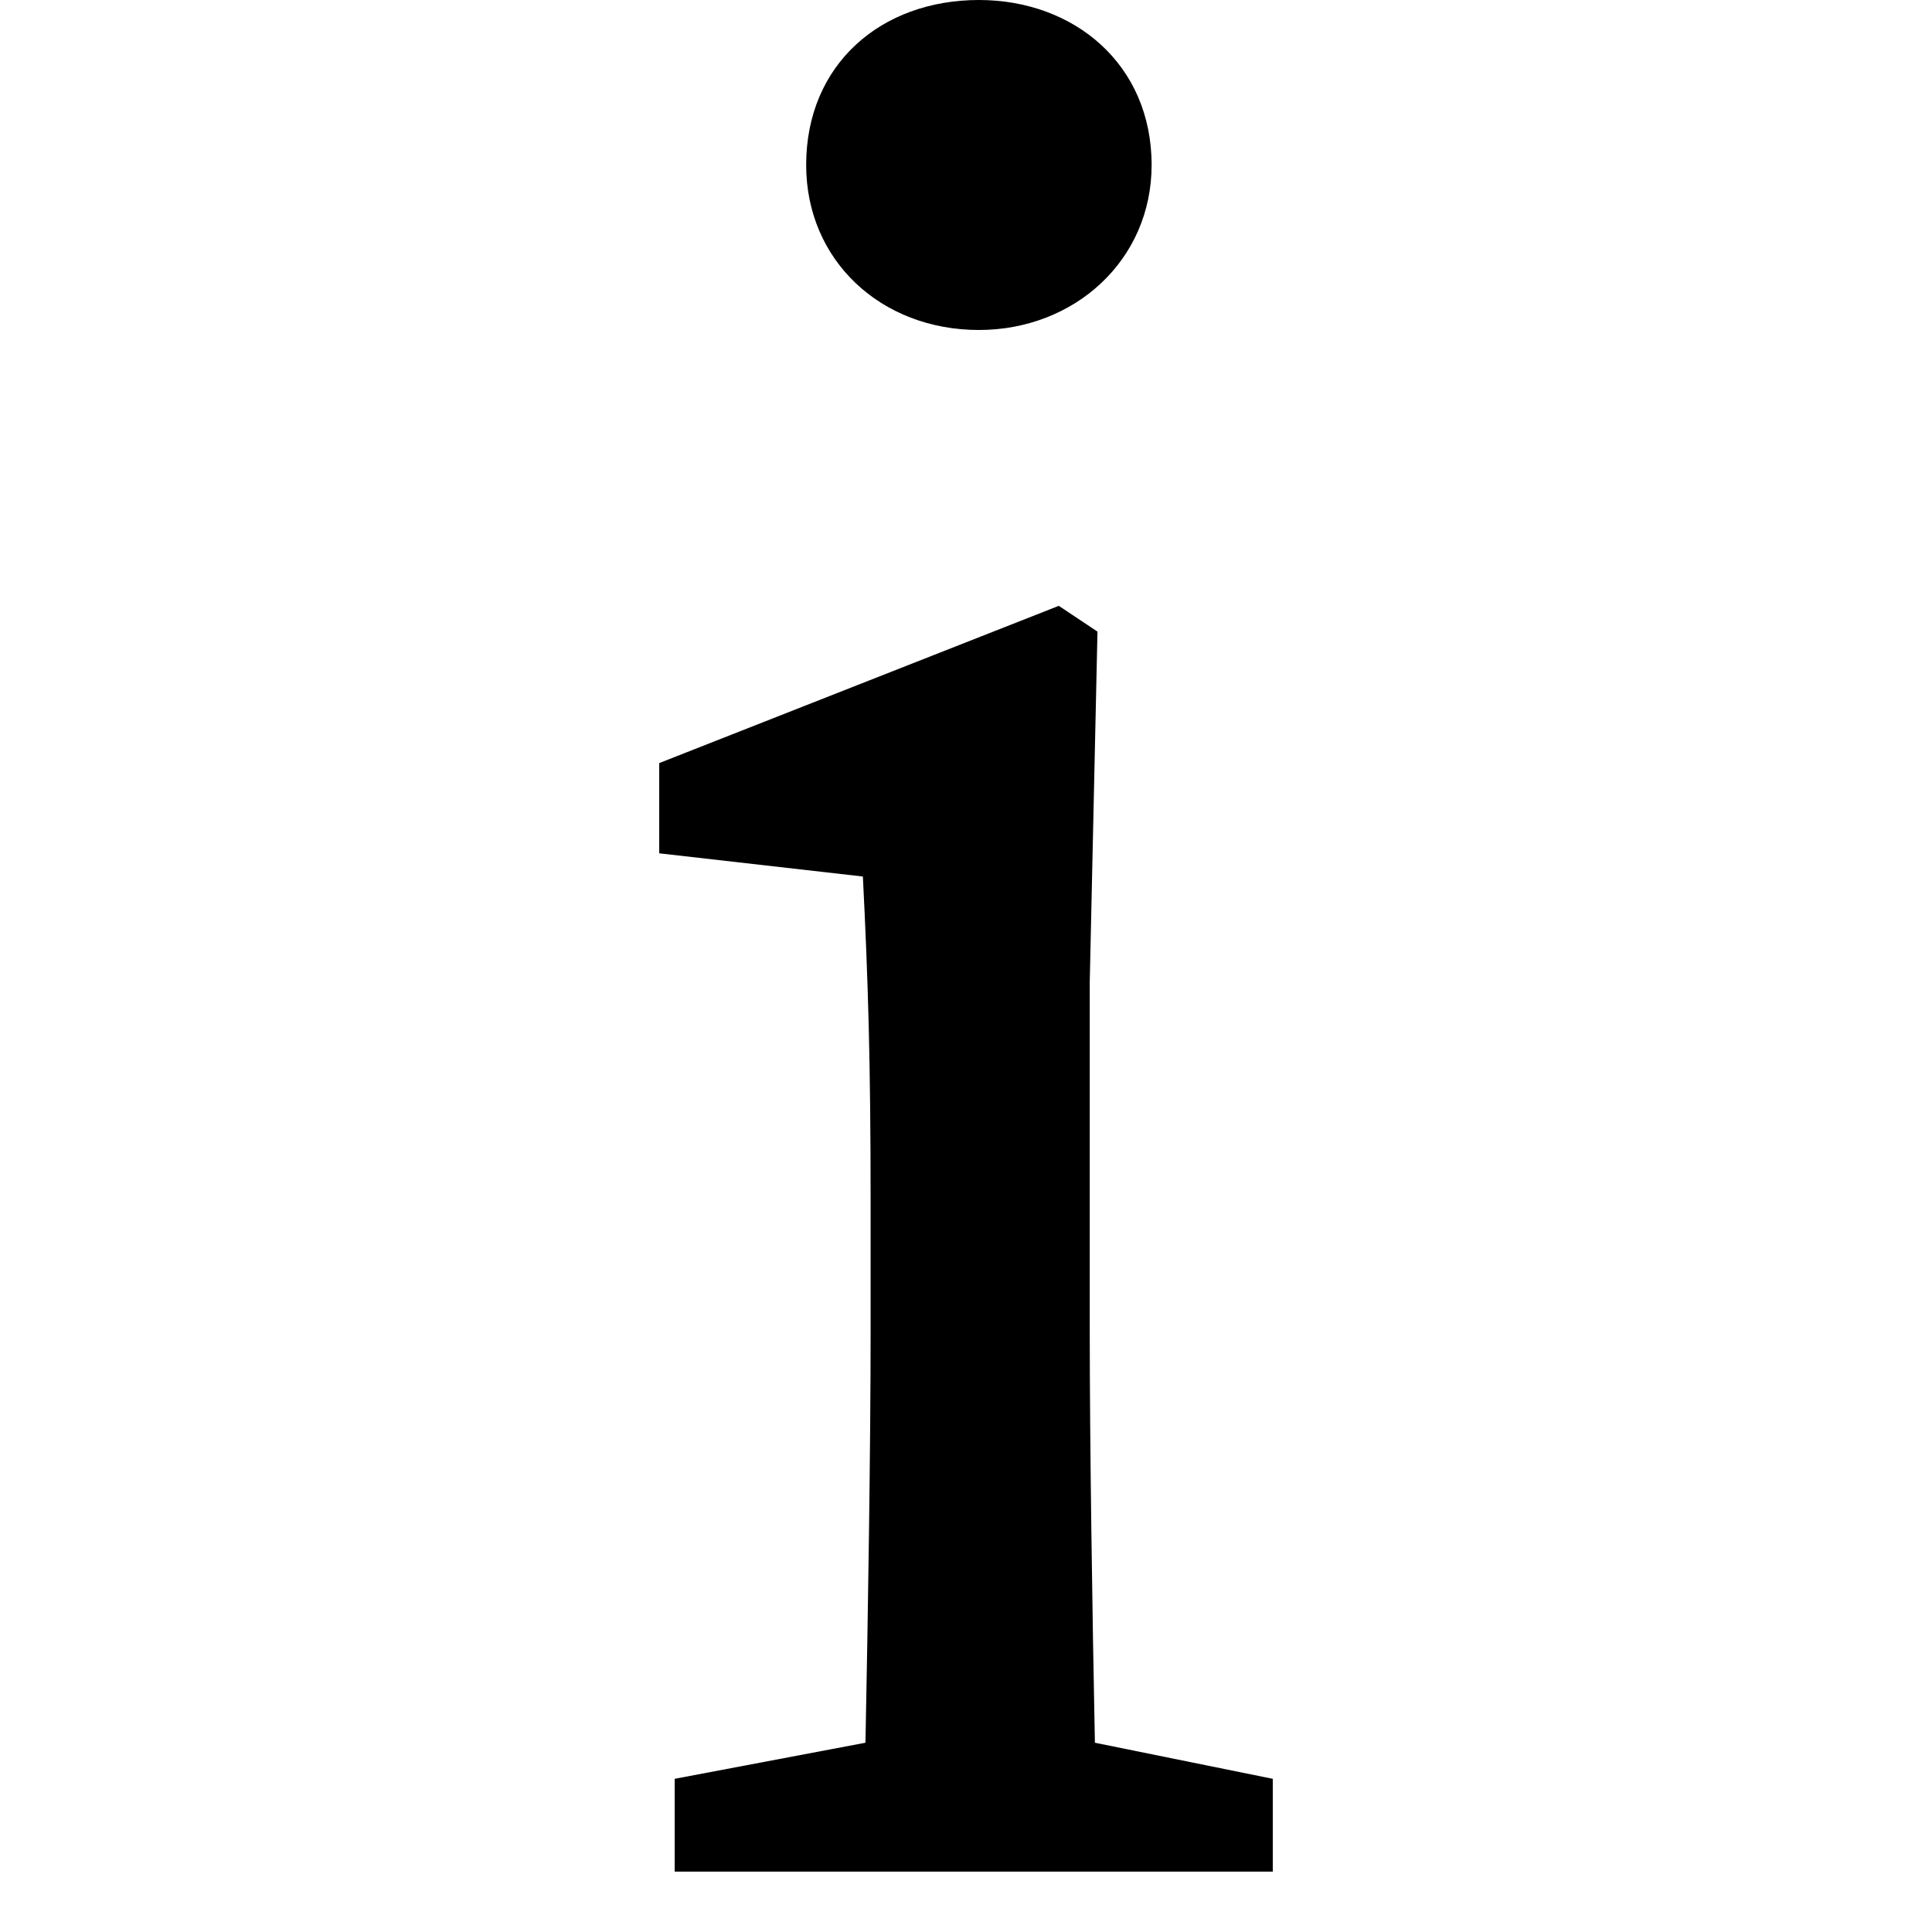
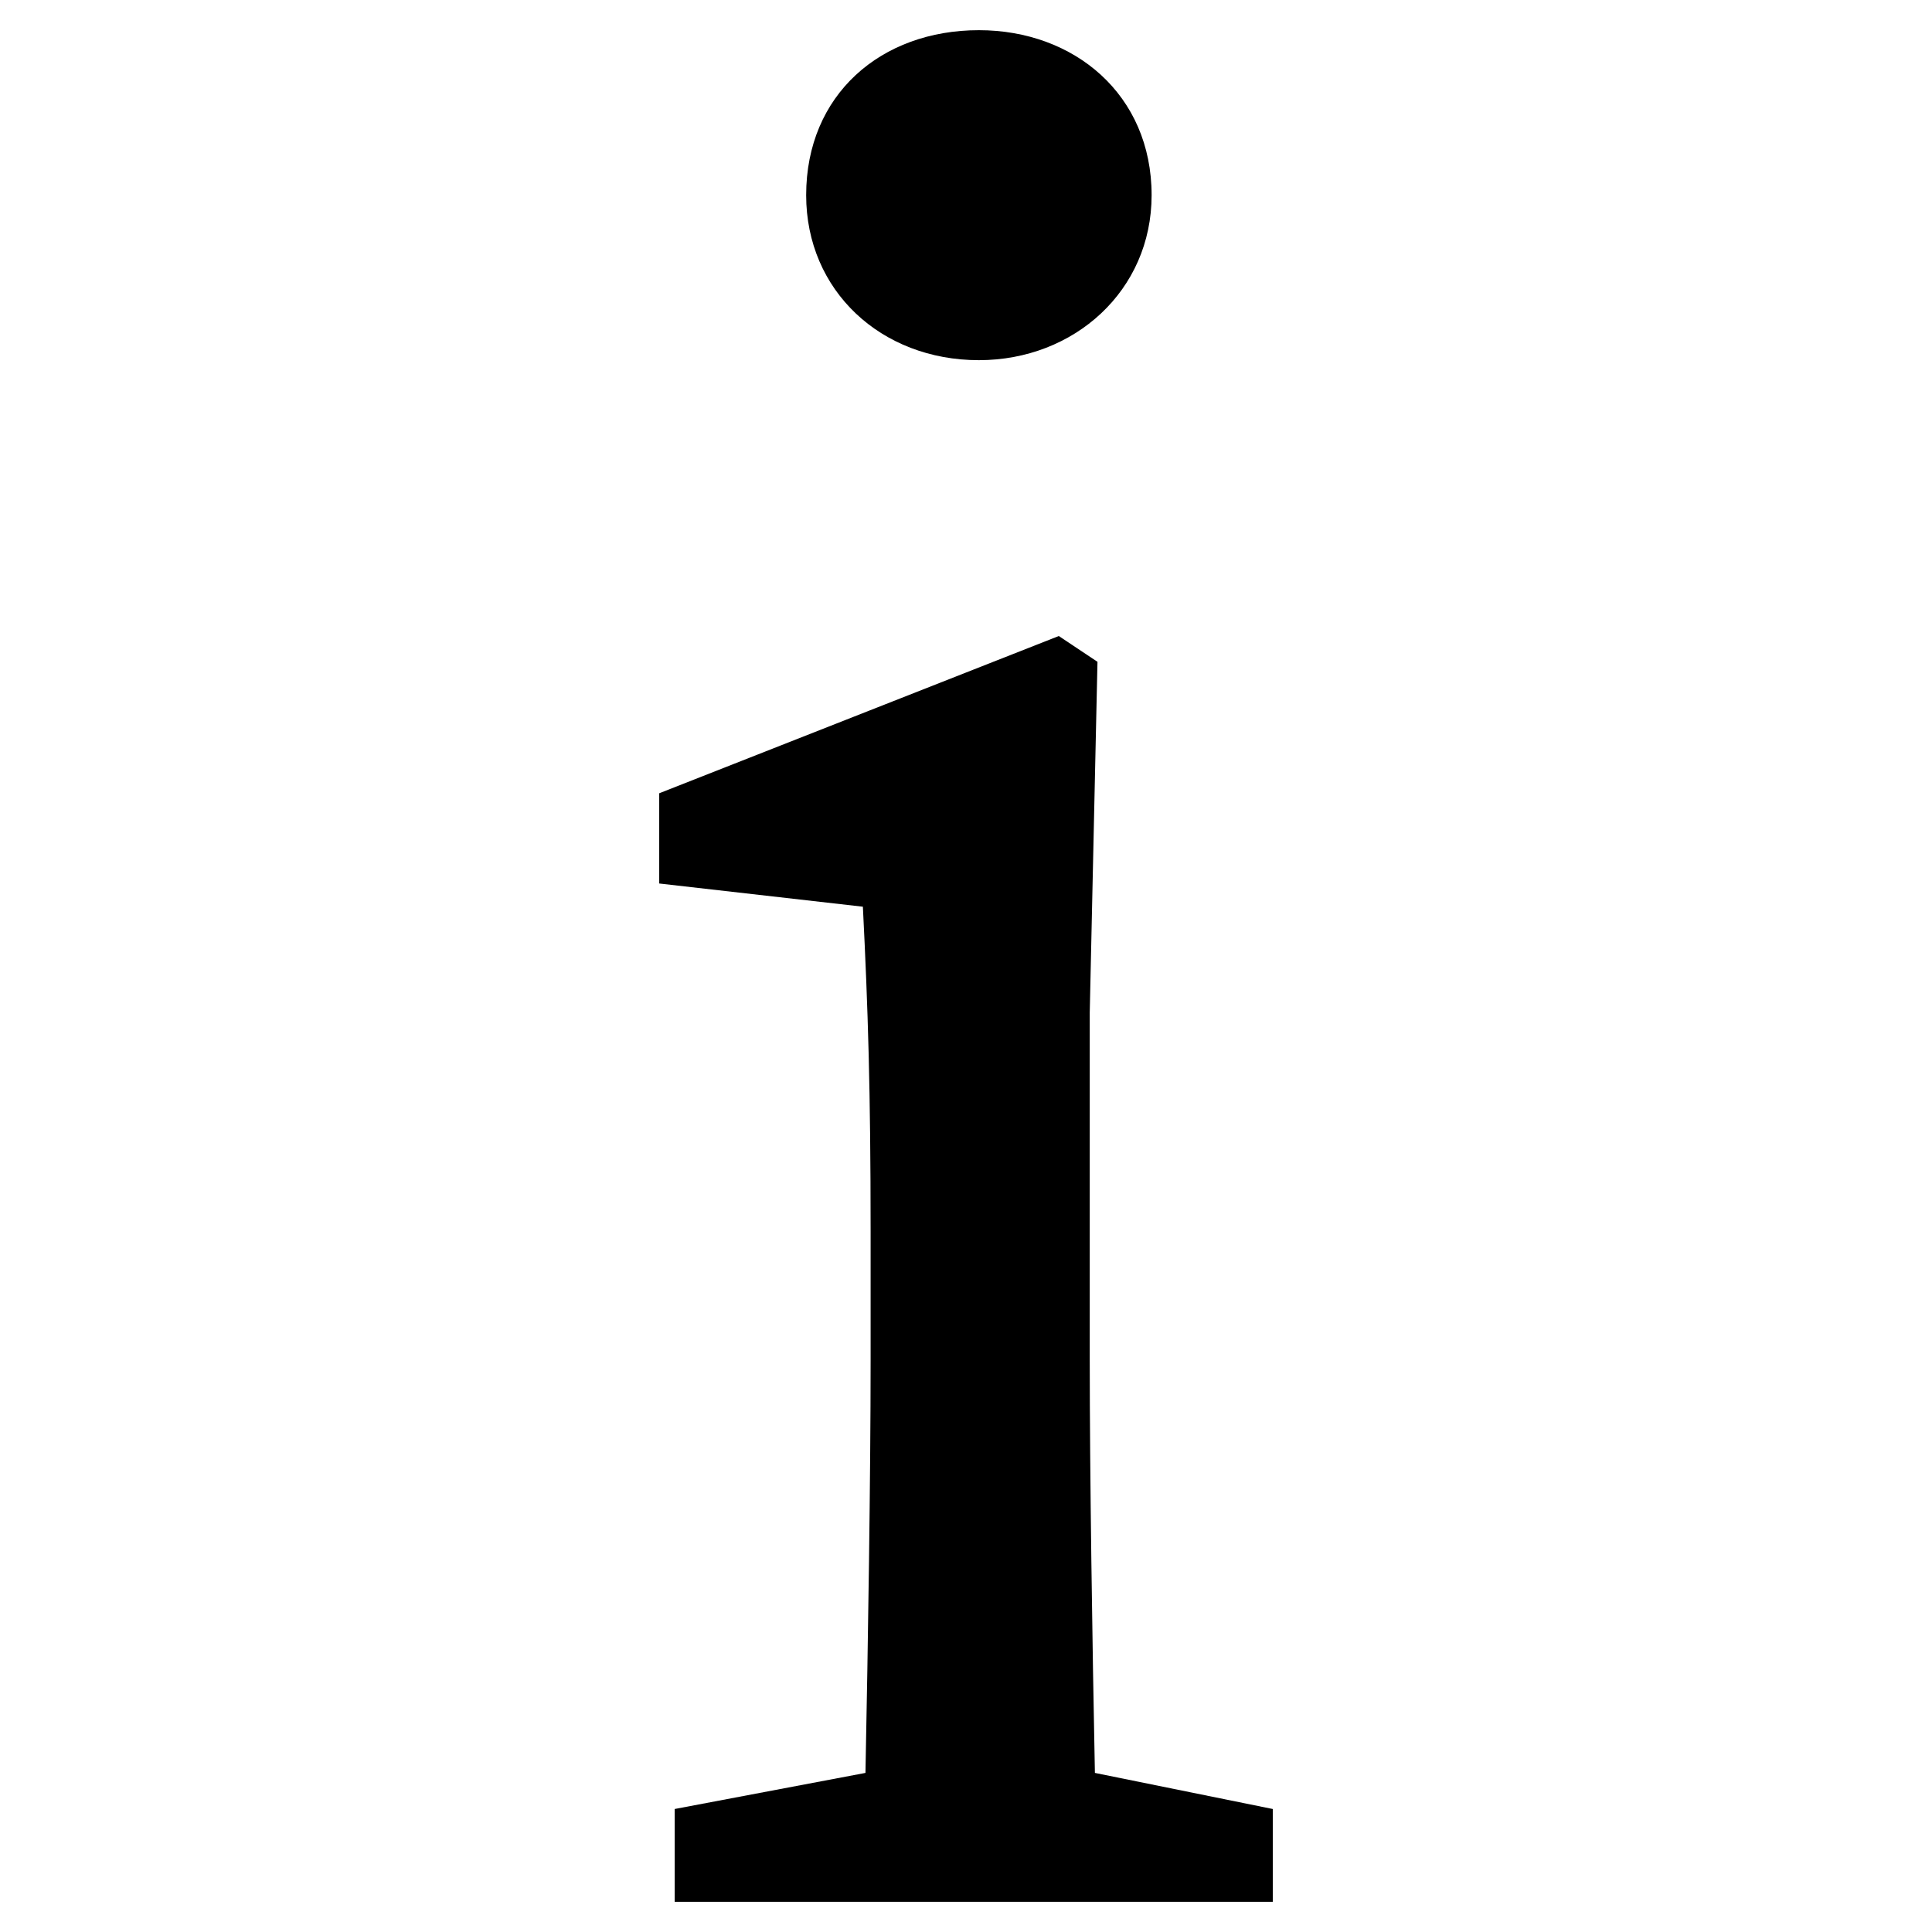
<svg xmlns="http://www.w3.org/2000/svg" height="512" width="512">
  <style>
path { fill: black; fill-rule: nonzero; }
</style>
-   <g transform="translate(8) scale(0.6831956) translate(215, 726) scale(1, -1)">
+   <g transform="translate(8 8) scale(0.6831956) translate(215 726) scale(1 -1)">
    <path d="M153,598 c37,0,67,27,67,64 c0,39,-30,64,-67,64 c-38,0,-67,-25,-67,-64 c0,-37,29,-64,67,-64 z M198,50 c-1,50,-2,116,-2,160 l0,135 l3,136 l-15,10 l-155,-61 l0,-35 l79,-9 c2,-40,3,-71,3,-126 l0,-50 c0,-45,-1,-110,-2,-160 l-74,-14 l0,-36 l232,0 l0,36 z" />
  </g>
</svg>
